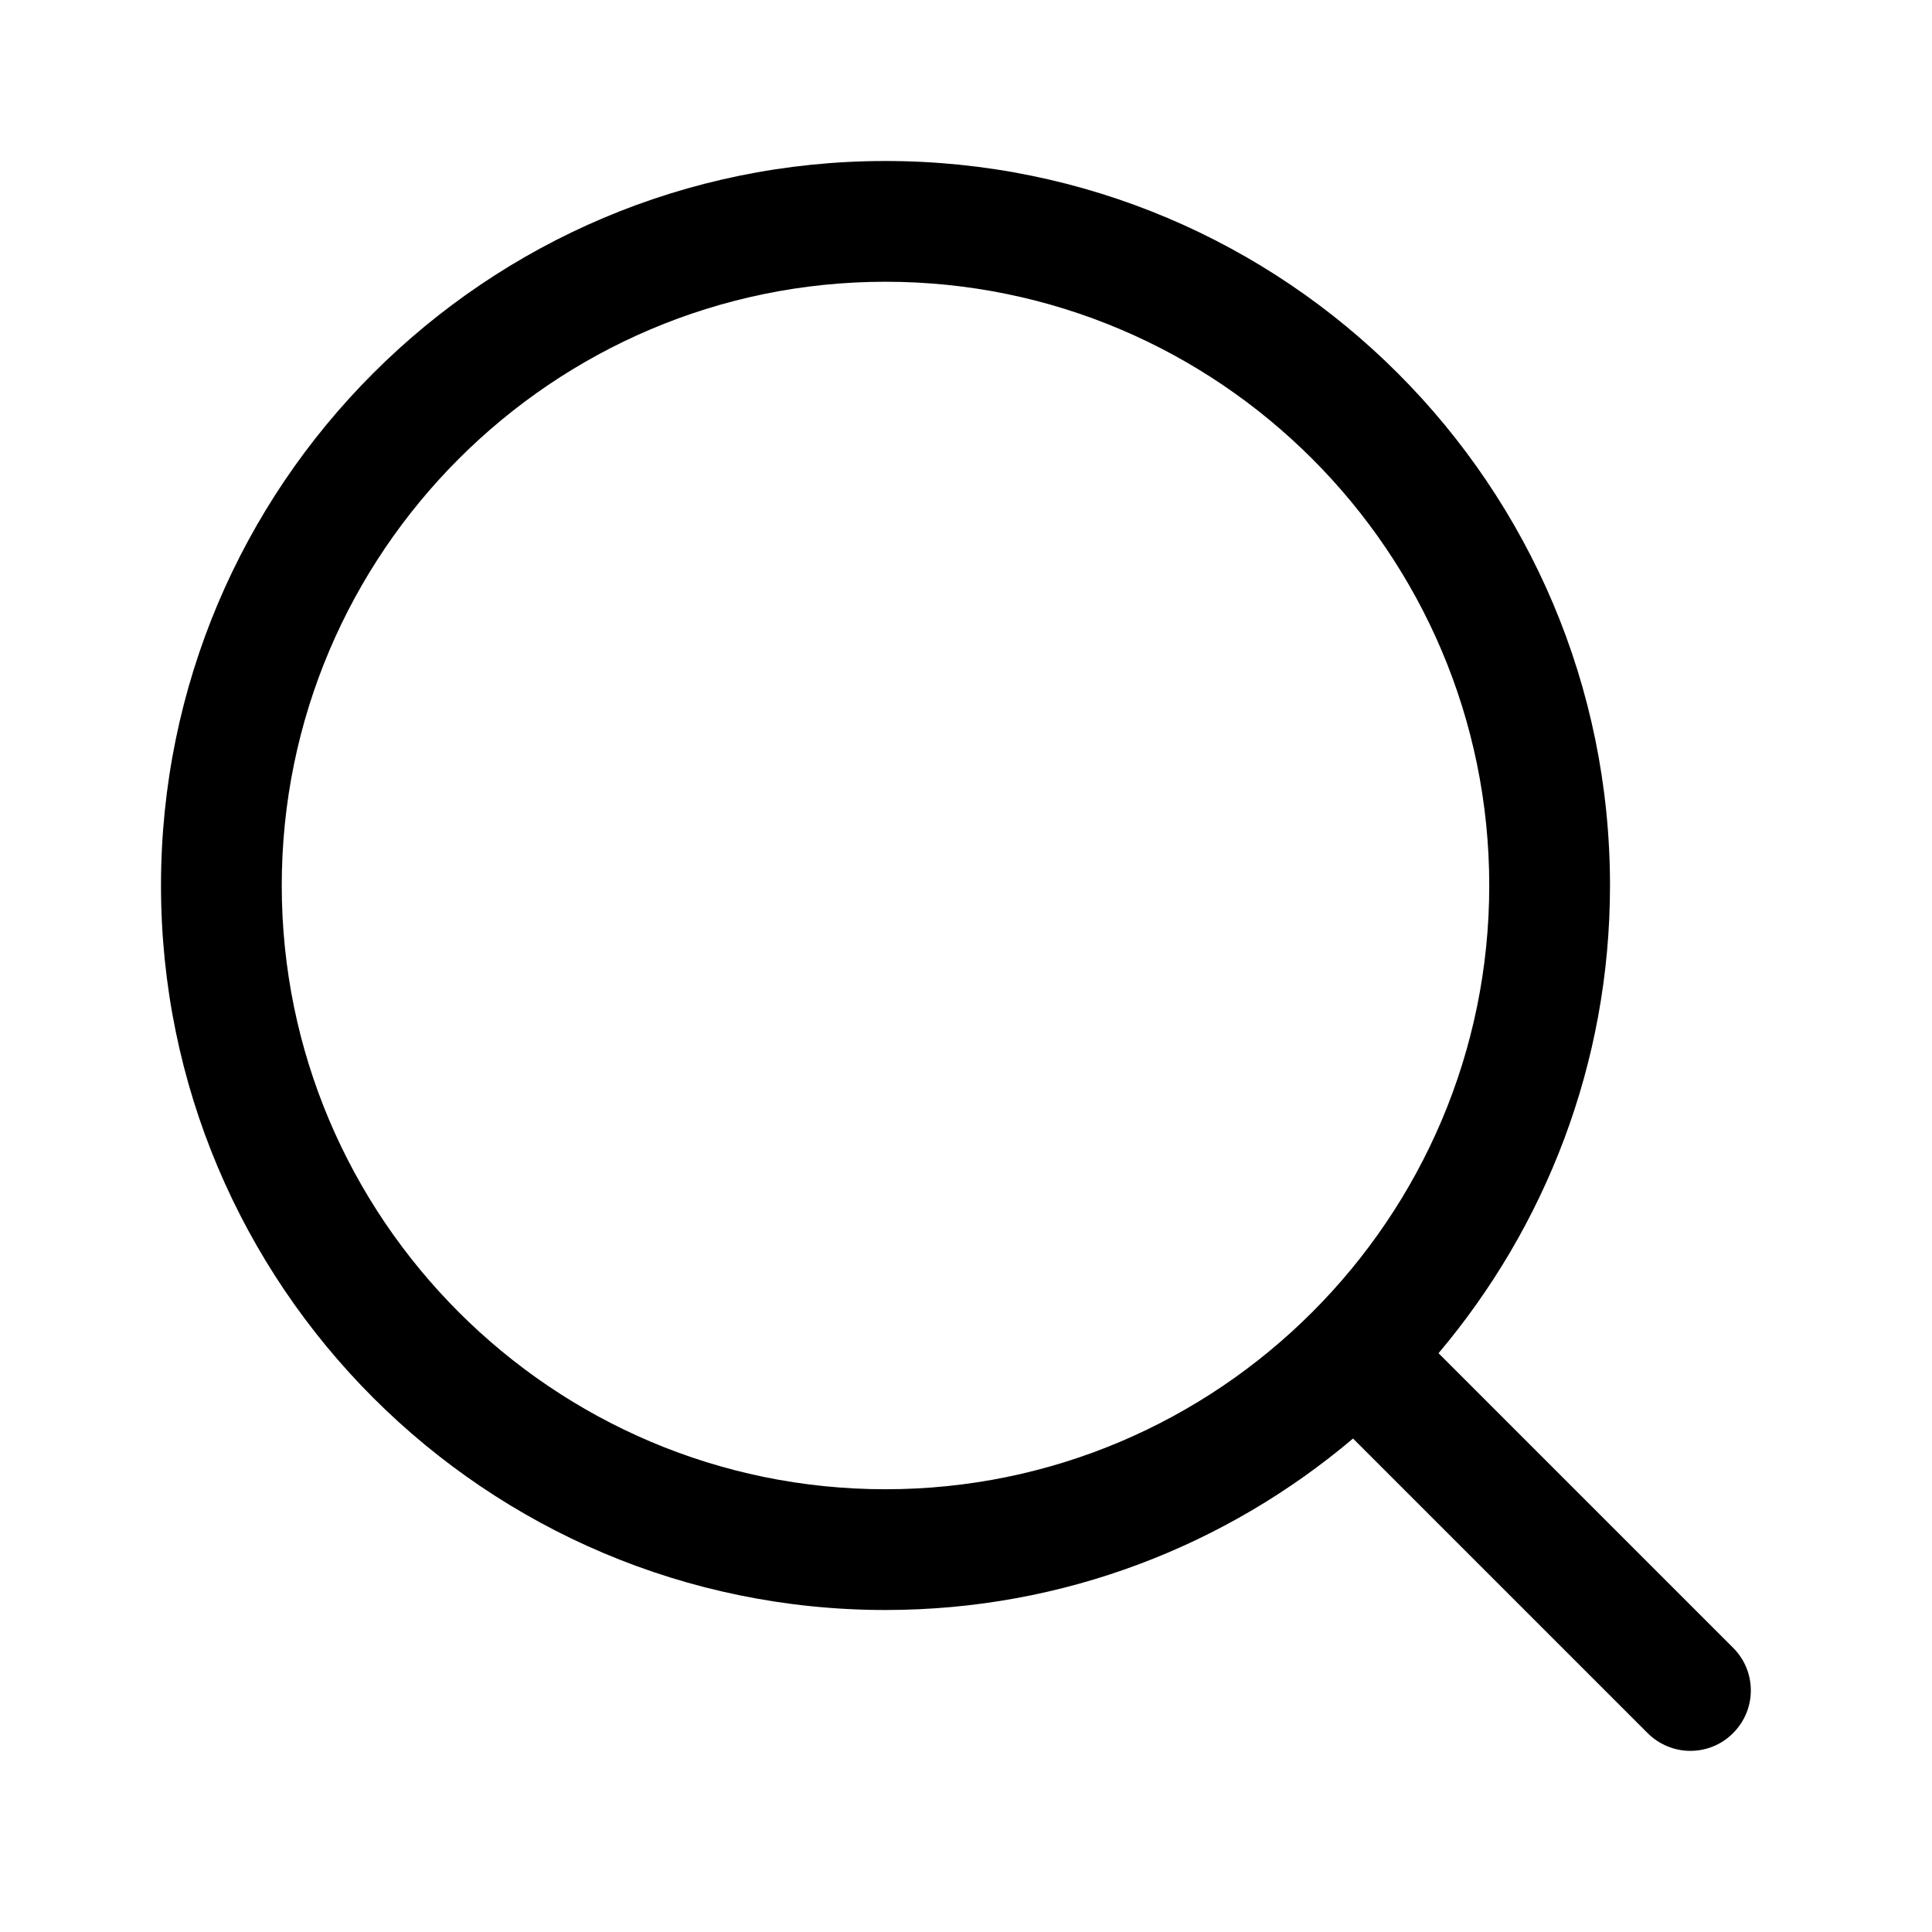
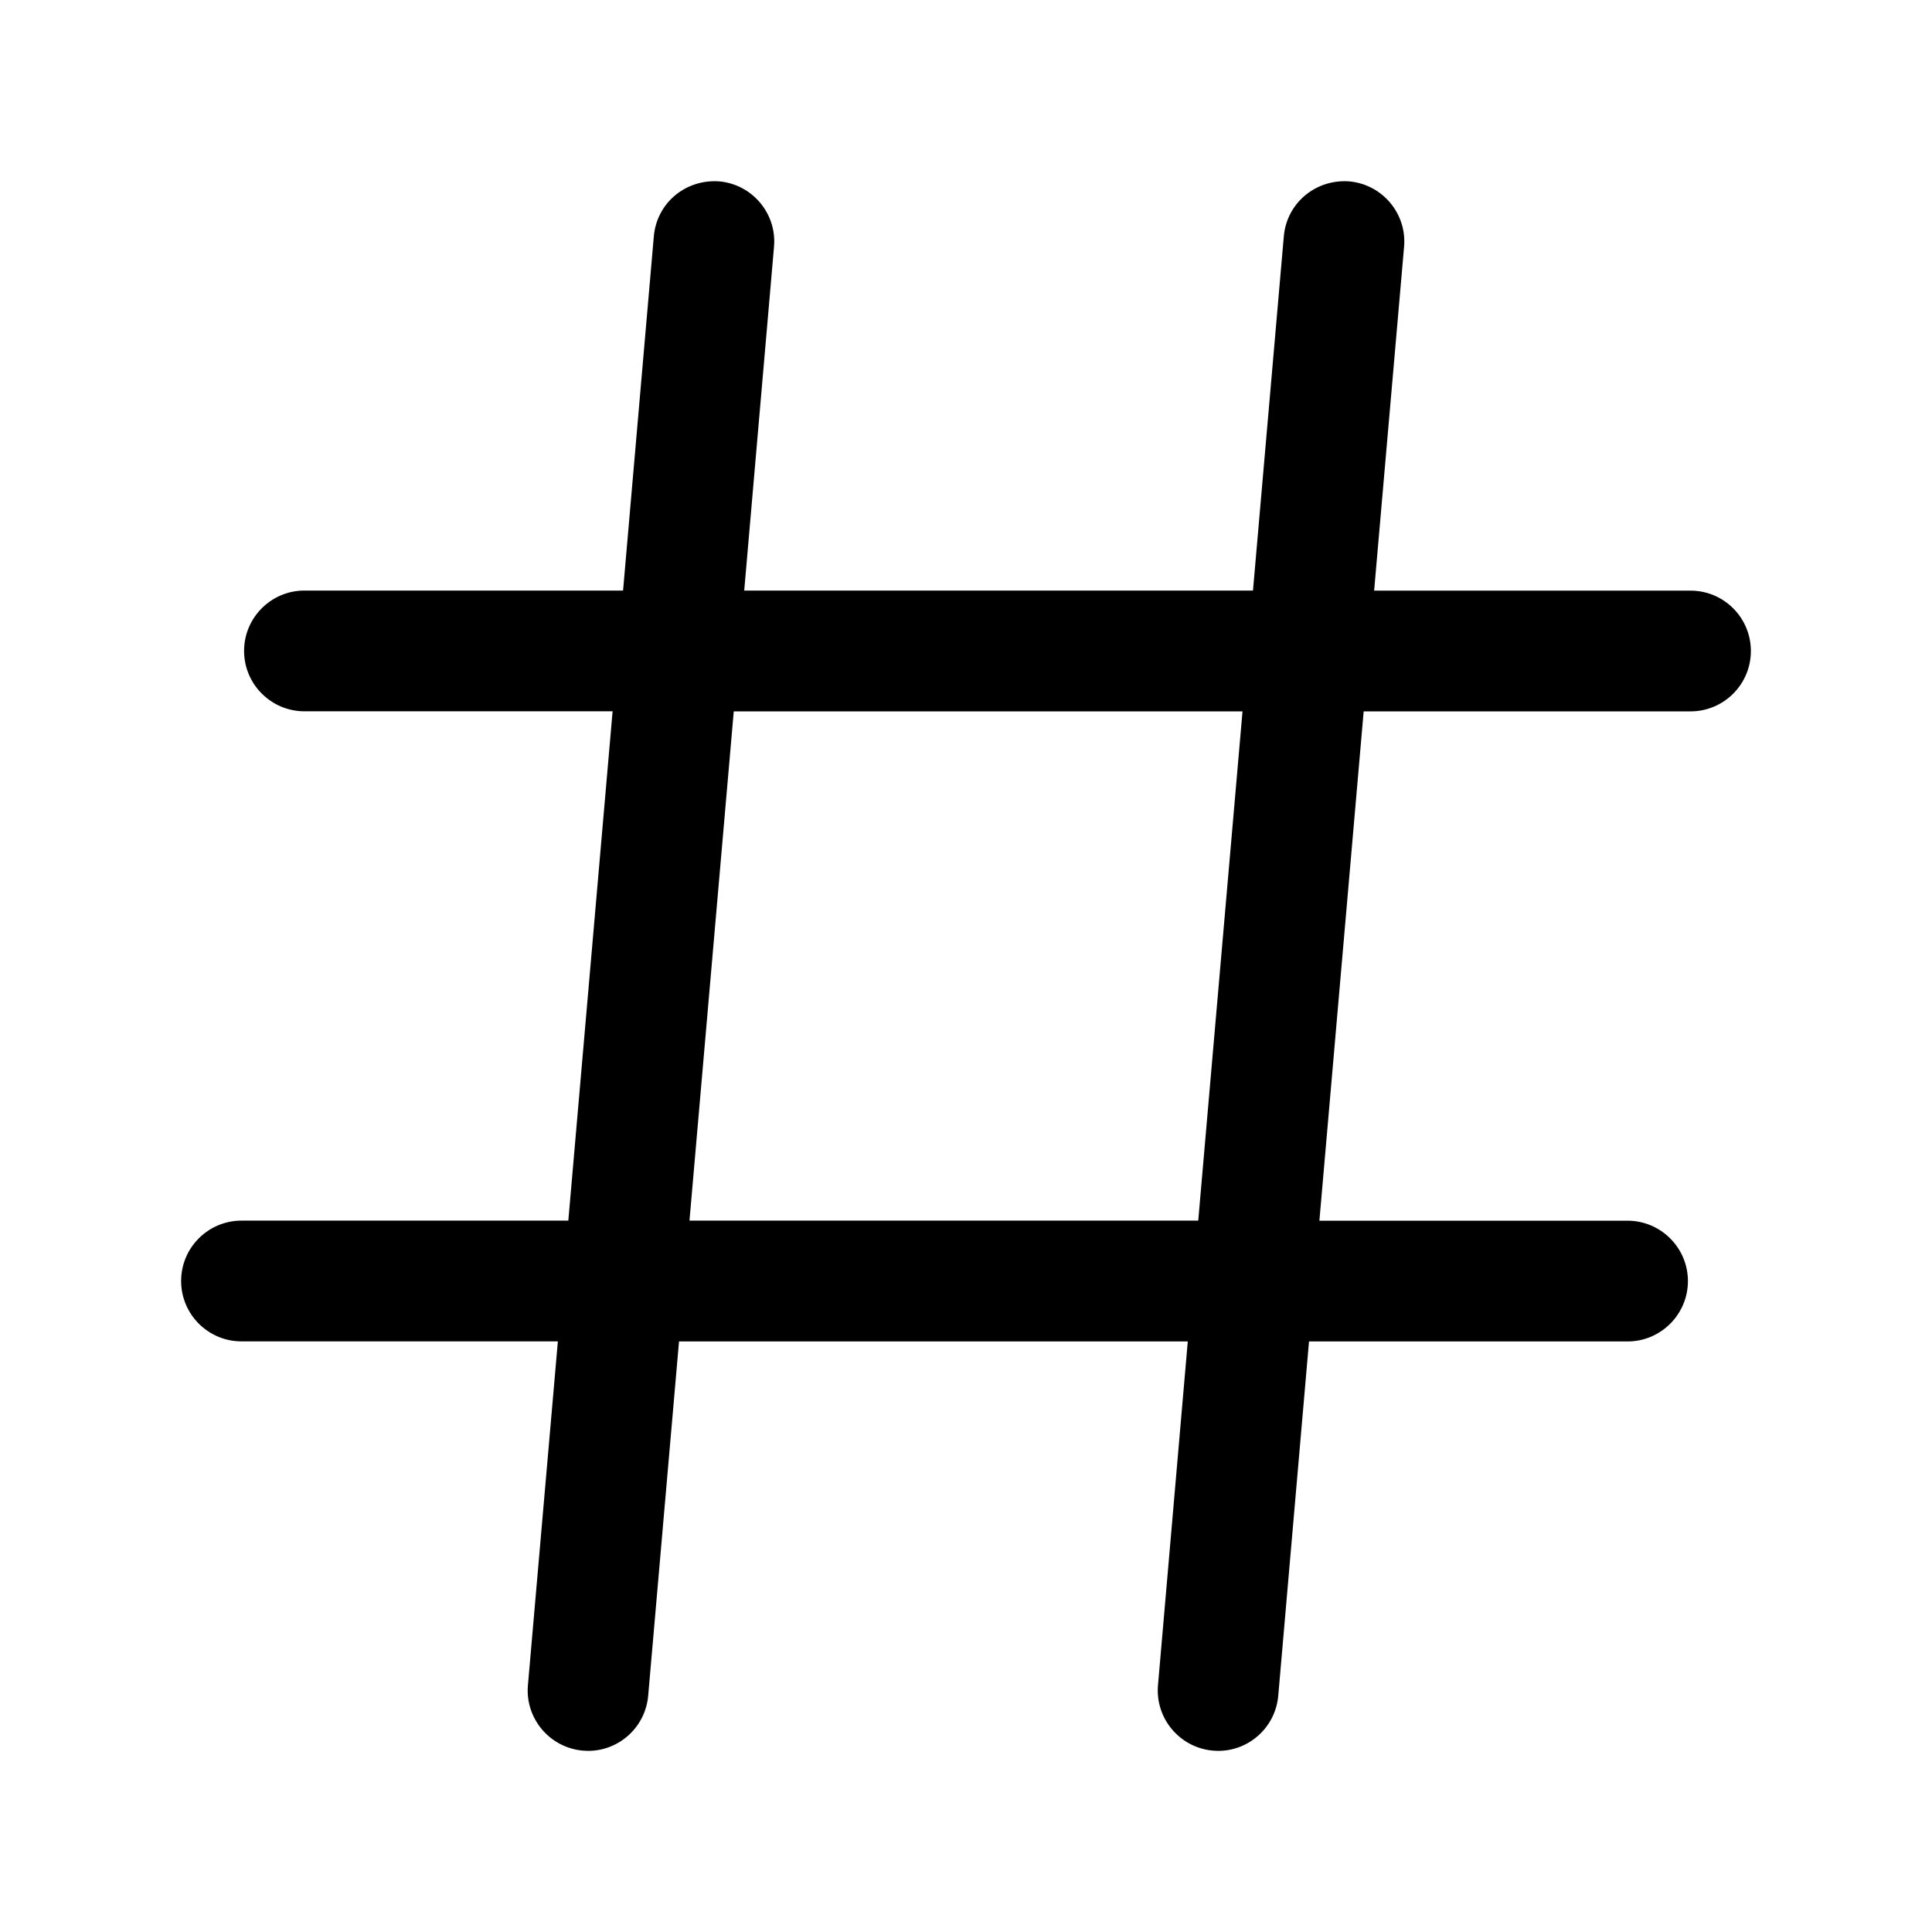
- <svg xmlns="http://www.w3.org/2000/svg" viewBox="0 0 24 24" role="presentation">
+ <svg viewBox="0 0 24 24" role="presentation">
  <g>
-     <path d="M21.53 20.47l-3.66-3.66C19.195 15.24 20 13.214 20 11c0-4.97-4.03-9-9-9s-9 4.03-9 9 4.03 9 9 9c2.215 0 4.24-.804 5.808-2.13l3.66 3.66c.147.146.34.22.53.22s.385-.073.53-.22c.295-.293.295-.767.002-1.06zM3.5 11c0-4.135 3.365-7.5 7.5-7.5s7.5 3.365 7.5 7.5-3.365 7.5-7.5 7.5-7.5-3.365-7.5-7.5z">
+     <path d="M21 7.337h-3.93l.372-4.272c.036-.412-.27-.775-.682-.812-.417-.03-.776.27-.812.683l-.383 4.4h-6.32l.37-4.27c.037-.413-.27-.776-.68-.813-.42-.03-.777.27-.813.683l-.382 4.4H3.782c-.414 0-.75.337-.75.75s.336.75.75.75H7.61l-.55 6.327H3c-.414 0-.75.336-.75.75s.336.75.75.75h3.93l-.372 4.272c-.036.412.27.775.682.812l.066.003c.385 0 .712-.295.746-.686l.383-4.4h6.32l-.37 4.27c-.036.413.27.776.682.813l.066.003c.385 0 .712-.295.746-.686l.382-4.4h3.957c.413 0 .75-.337.75-.75s-.337-.75-.75-.75H16.39l.55-6.327H21c.414 0 .75-.336.75-.75s-.336-.75-.75-.75zm-6.115 7.826h-6.32l.55-6.326h6.32l-.55 6.326z">
    </path>
  </g>
</svg>
